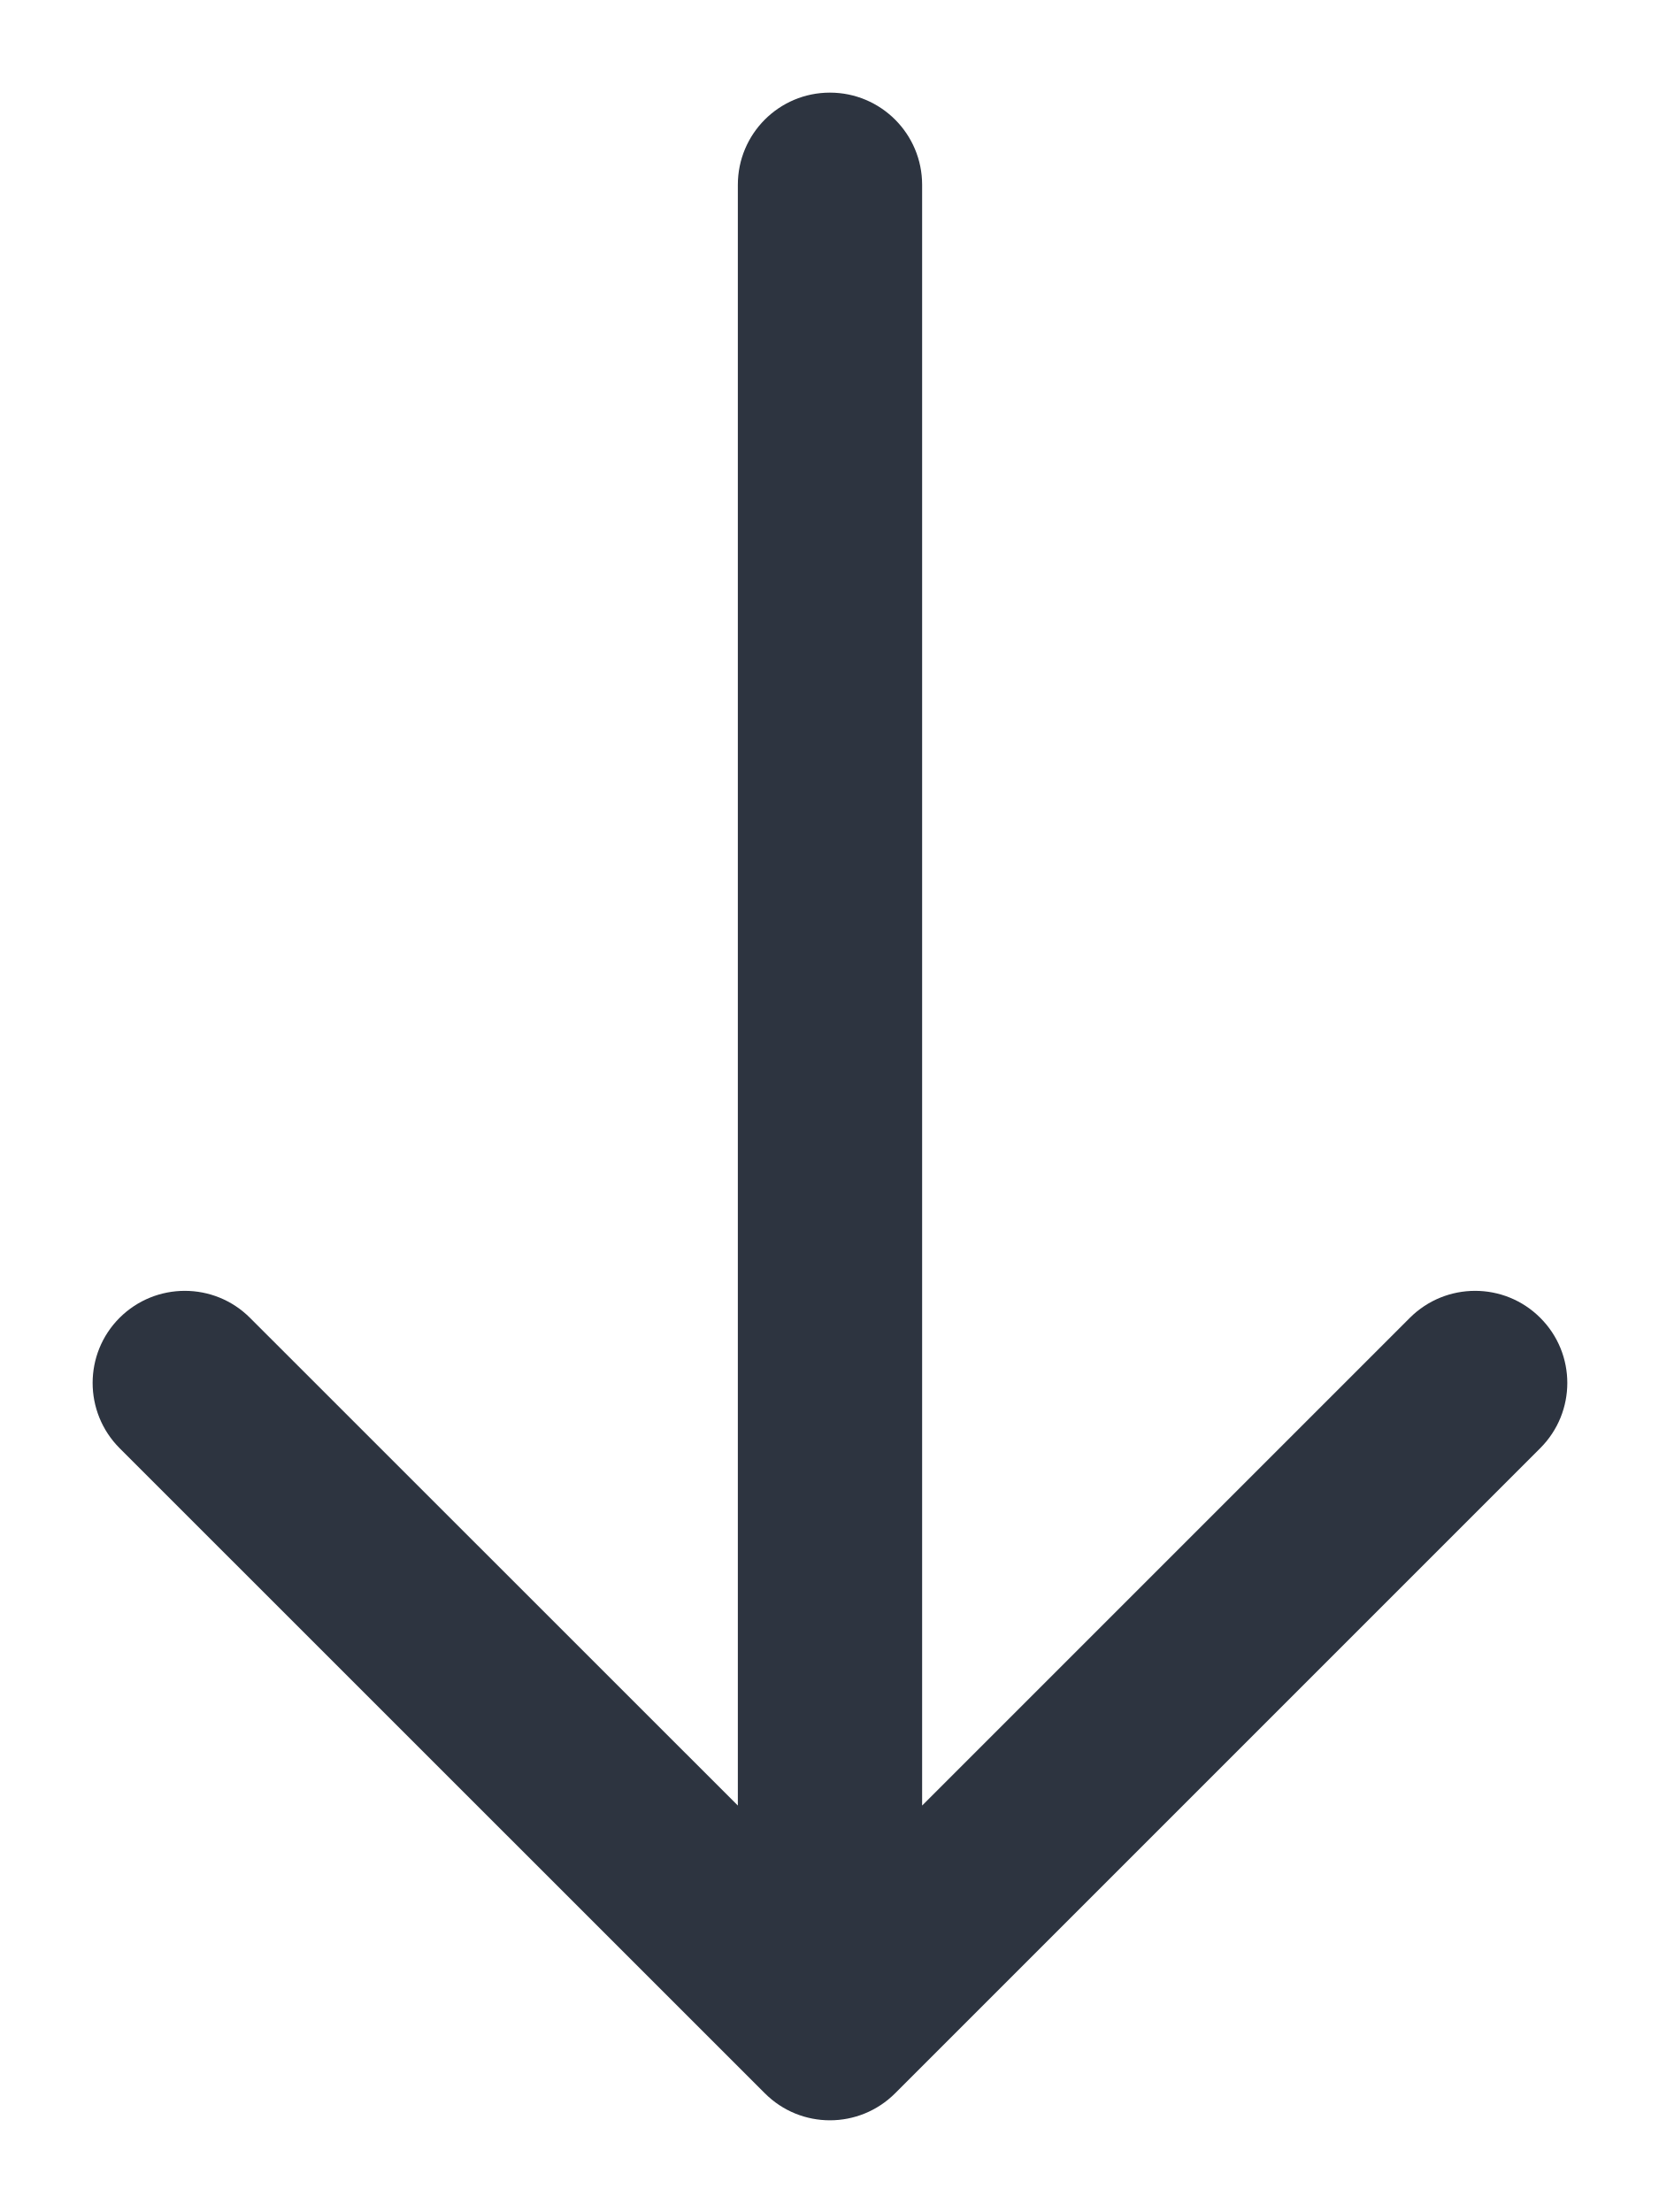
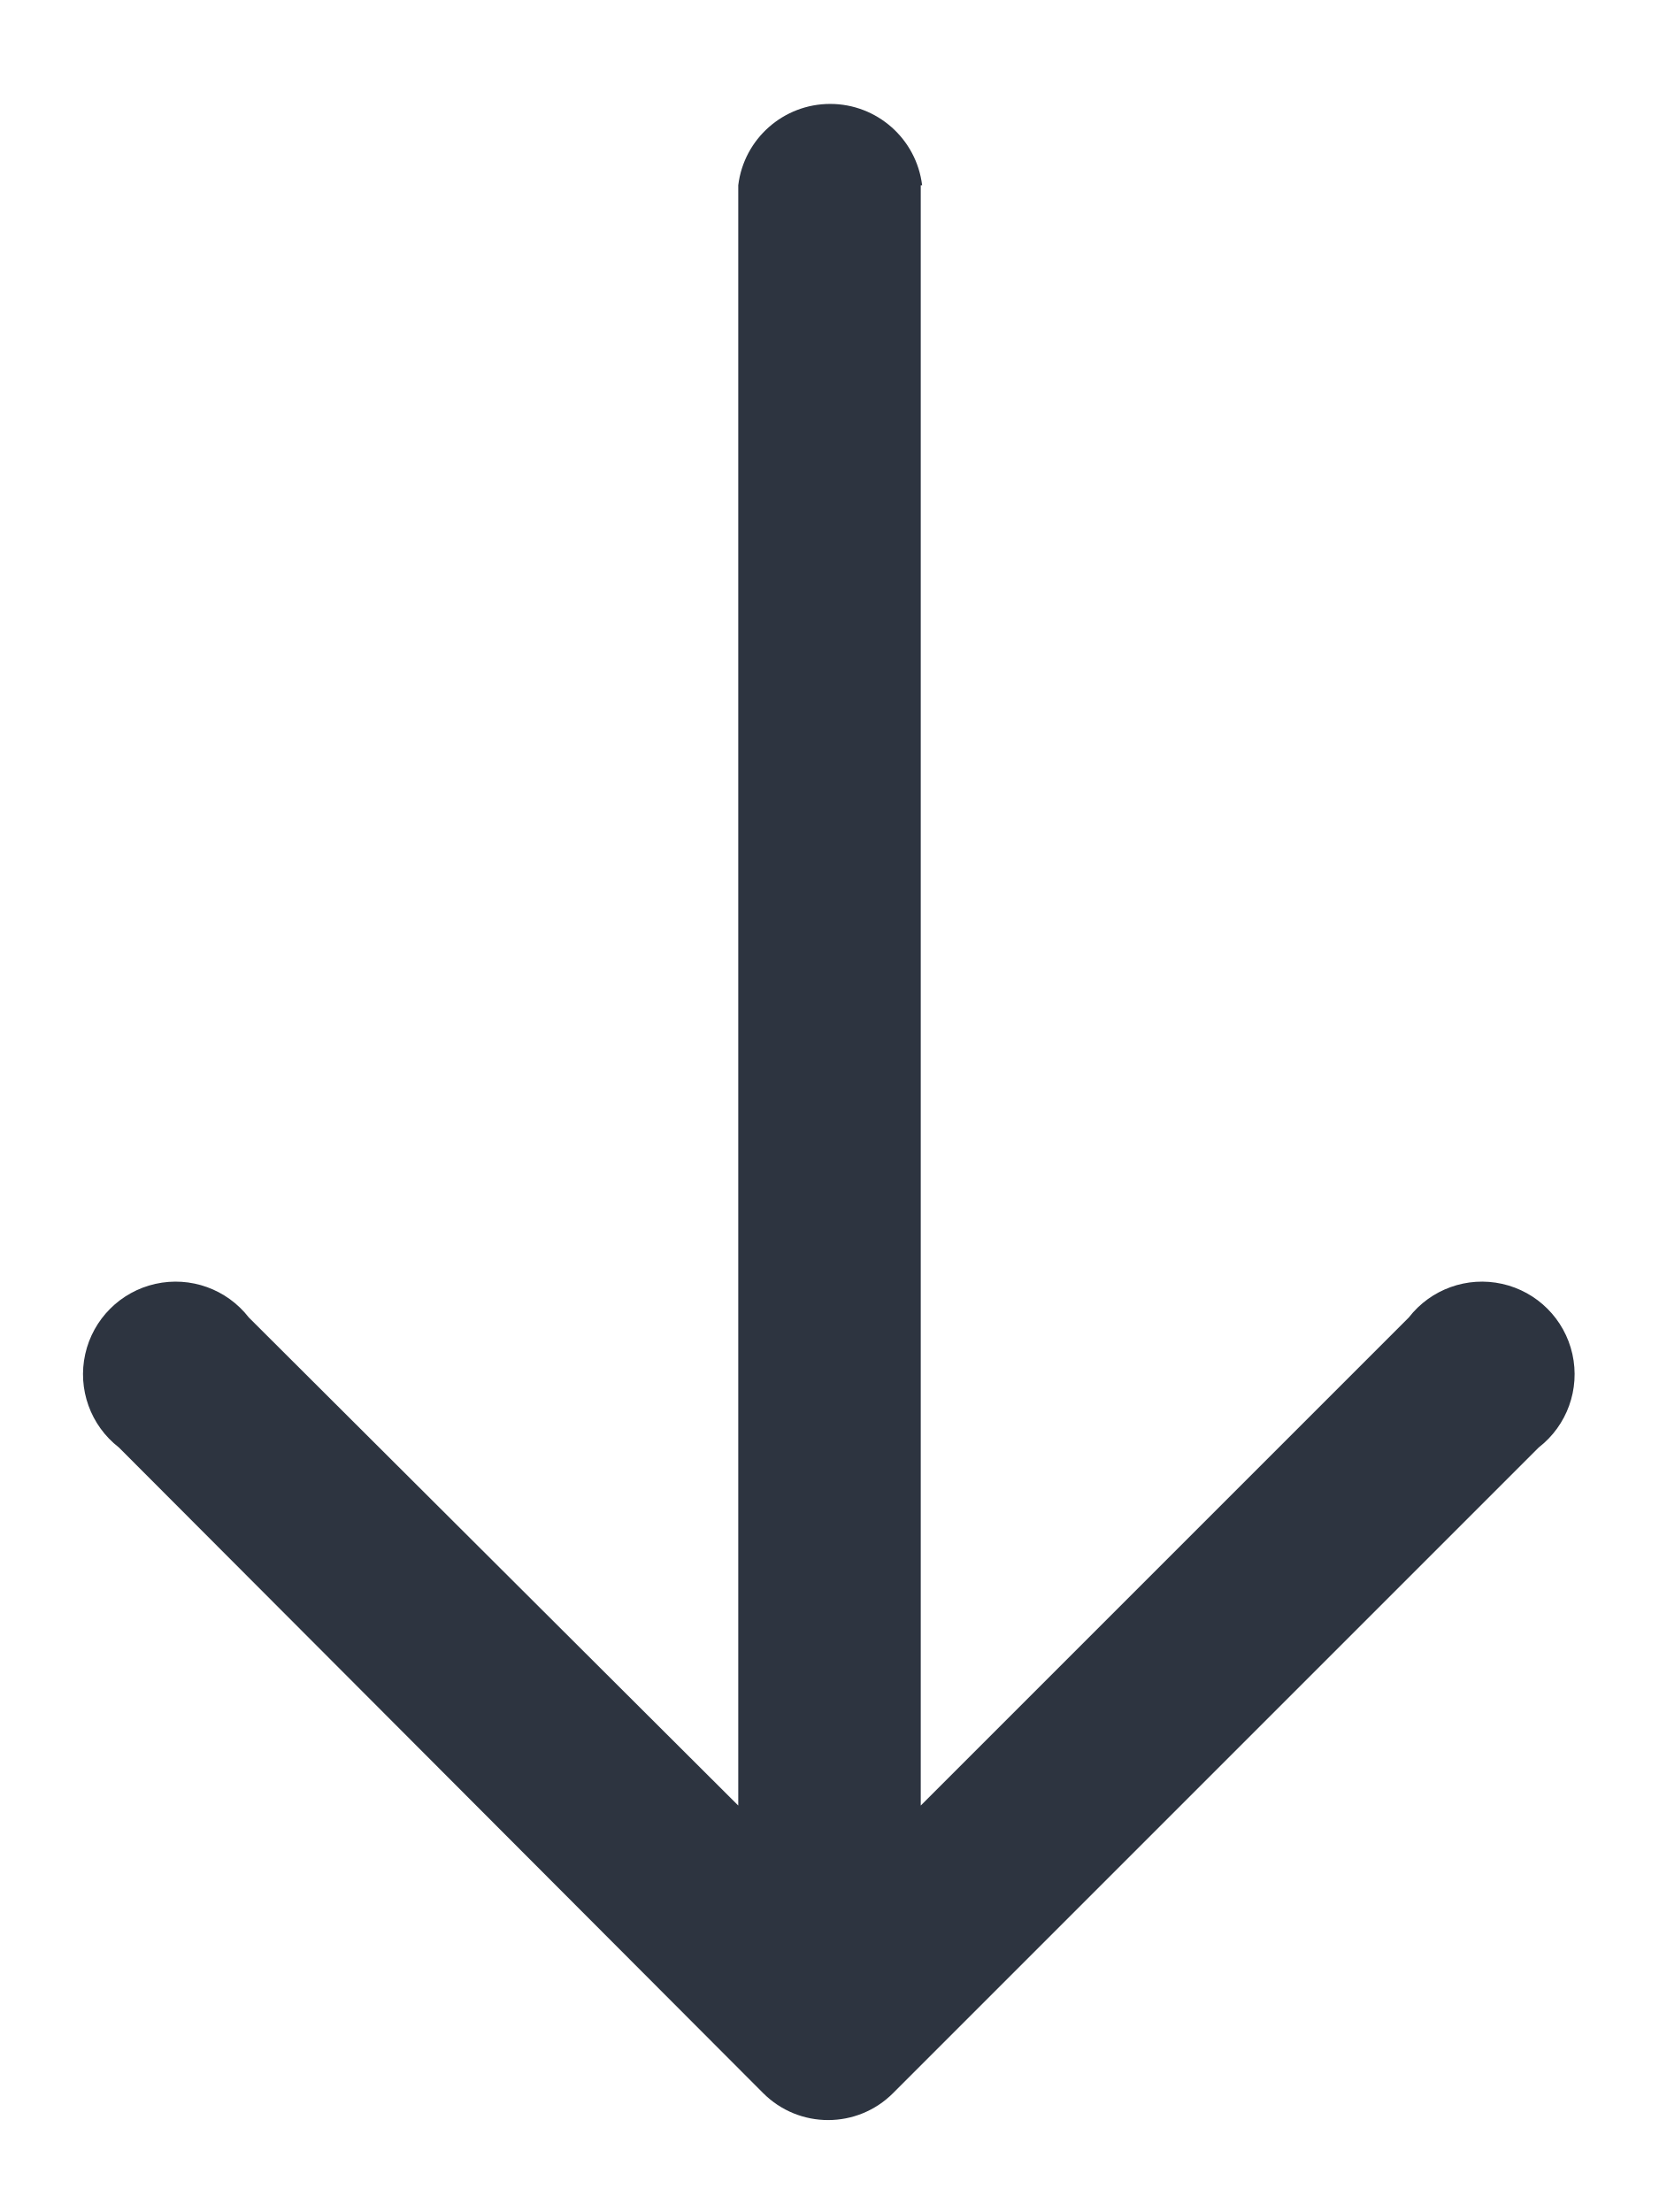
- <svg xmlns="http://www.w3.org/2000/svg" width="12" height="16" viewBox="0 0 12 16" fill="none">
-   <path fill-rule="evenodd" clip-rule="evenodd" d="M6.67 1.337C6.67 0.968 6.371 0.67 6.003 0.67C5.635 0.67 5.337 0.968 5.337 1.337V13.06L1.808 9.532C1.548 9.272 1.126 9.272 0.865 9.532C0.605 9.792 0.605 10.214 0.865 10.475L5.532 15.141C5.792 15.402 6.214 15.402 6.475 15.141L11.141 10.475C11.402 10.214 11.402 9.792 11.141 9.532C10.881 9.272 10.459 9.272 10.198 9.532L6.67 13.06V1.337Z" fill="#2D3440" />
+ <svg xmlns="http://www.w3.org/2000/svg" width="12" height="16" fill="none">
+   <path fill-rule="evenodd" clip-rule="evenodd" d="M6.67 1.34a.67.67 0 0 0-1.33 0v11.72L1.8 9.53a.67.67 0 1 0-.94.94l4.66 4.67c.26.26.68.26.94 0l4.67-4.67a.67.67 0 1 0-.94-.94l-3.53 3.53V1.34Z" fill="#2D3440" />
</svg>
